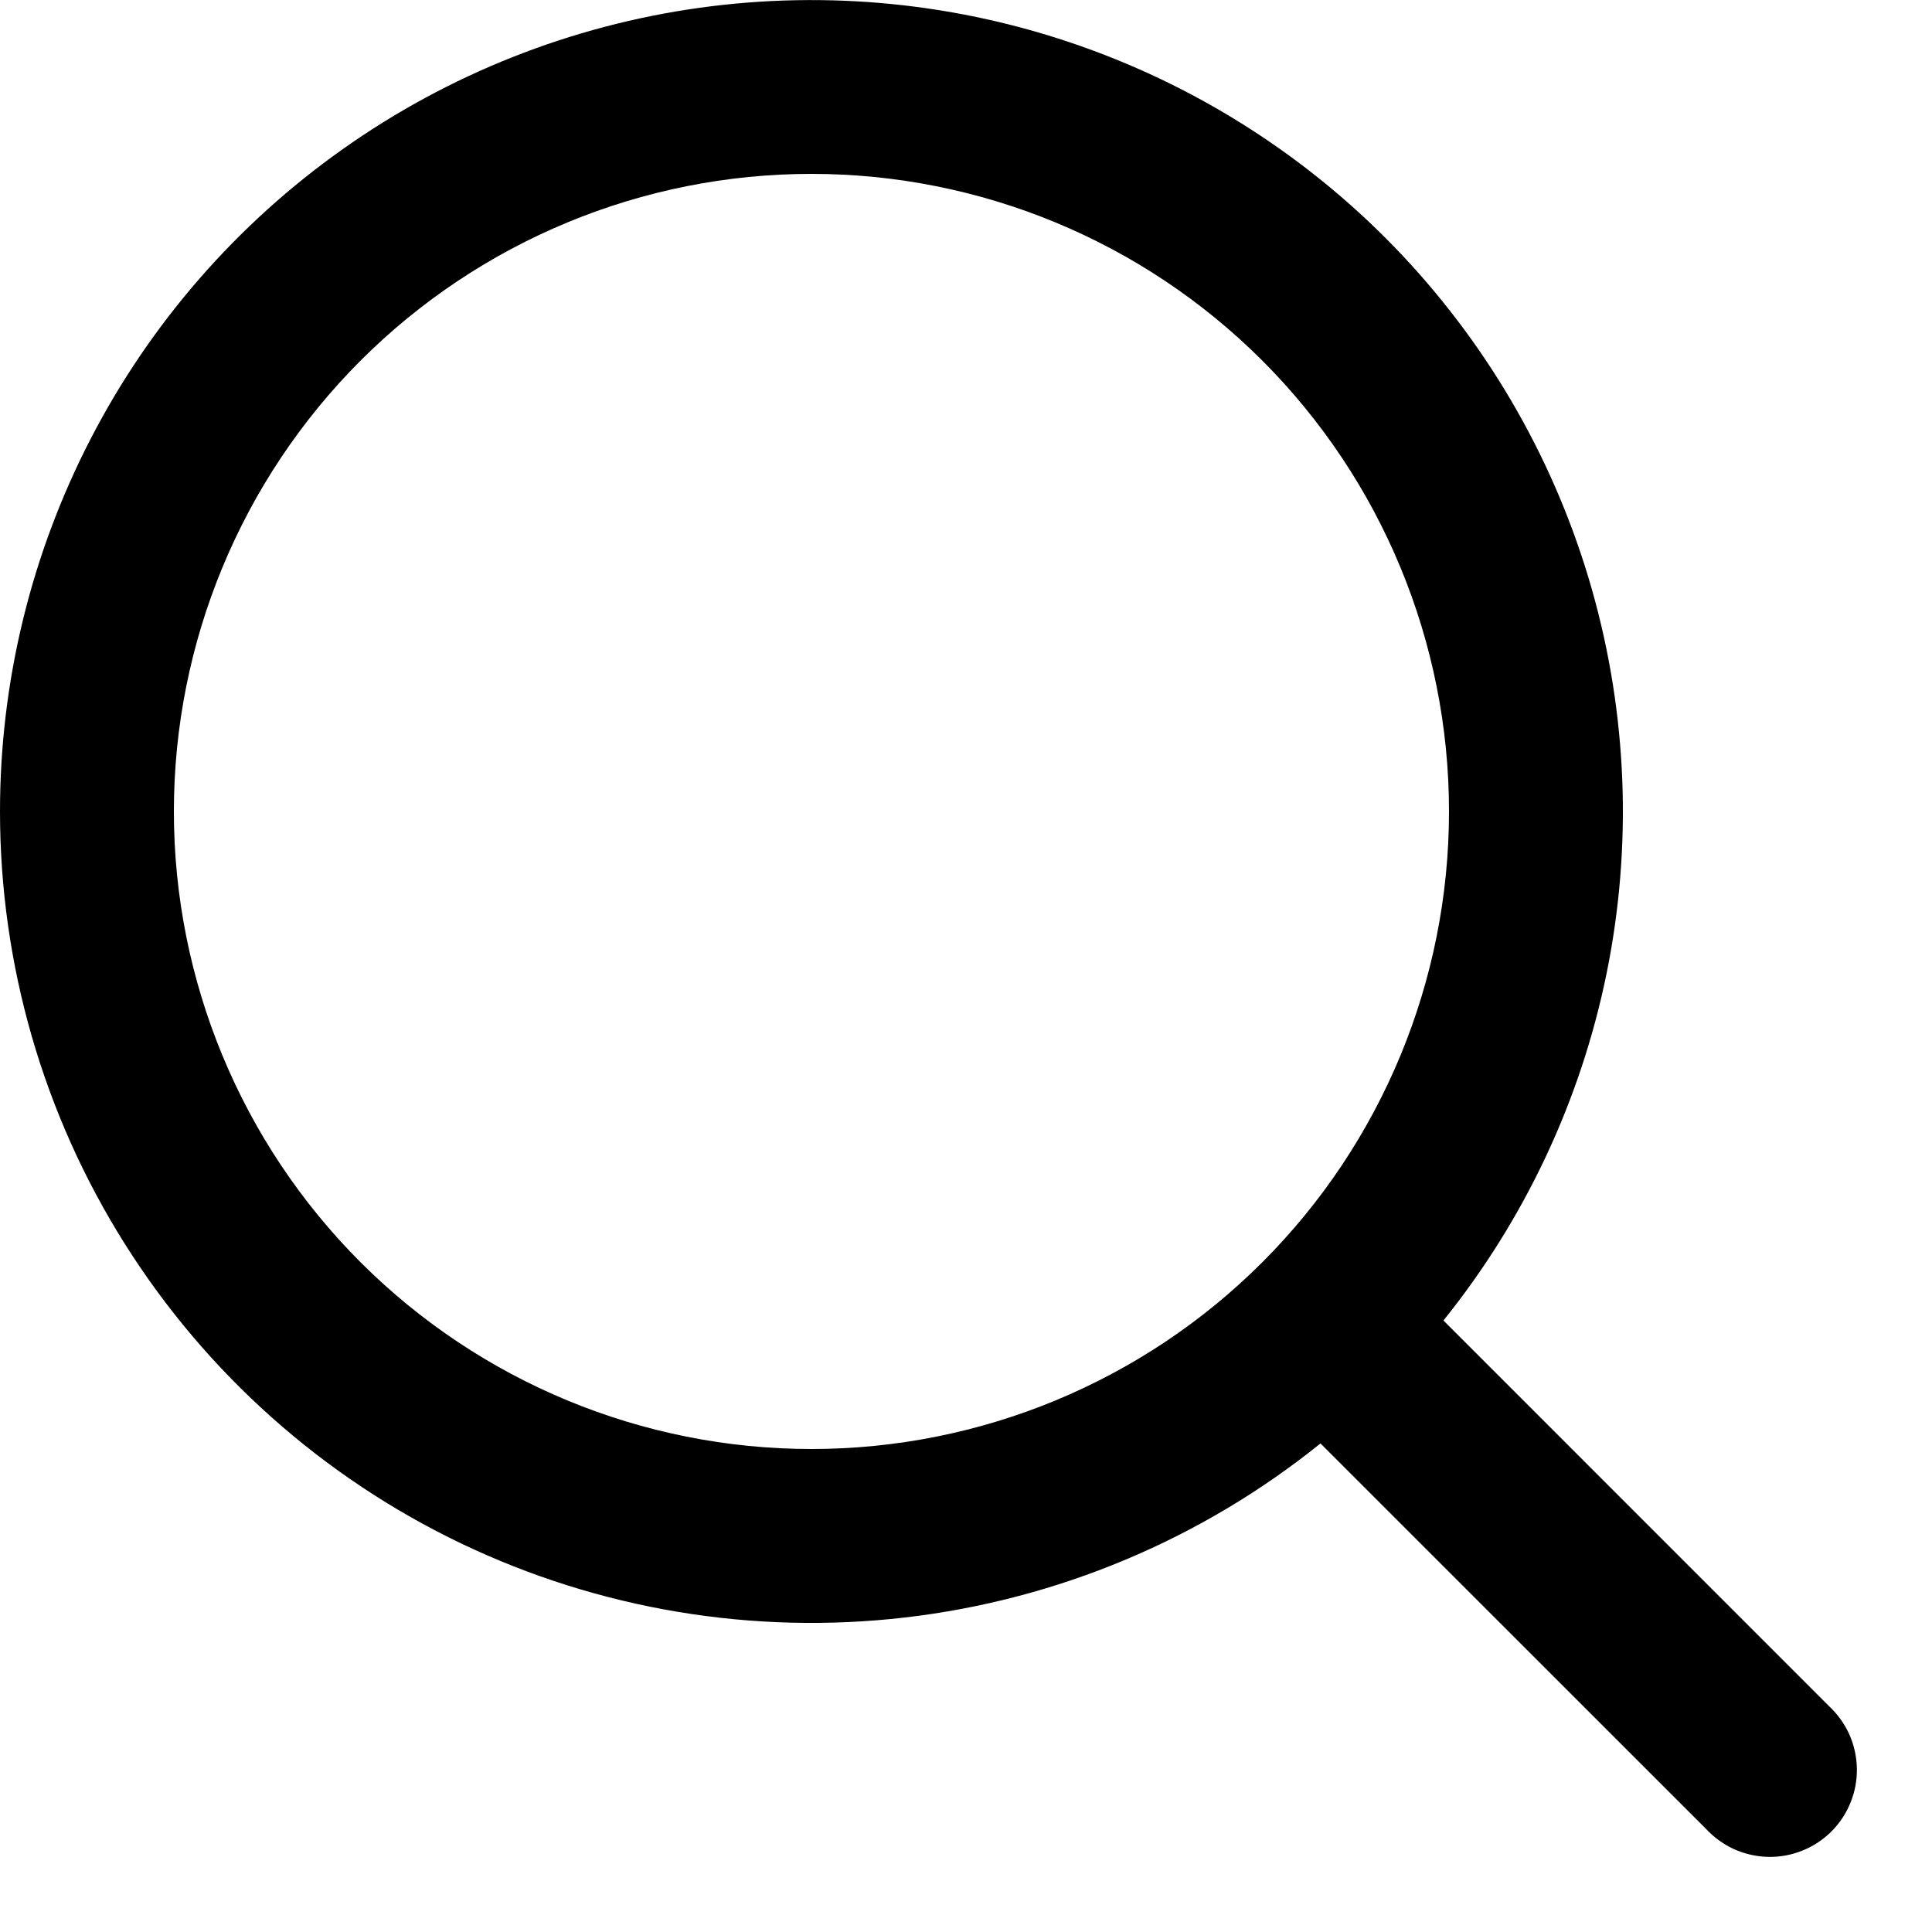
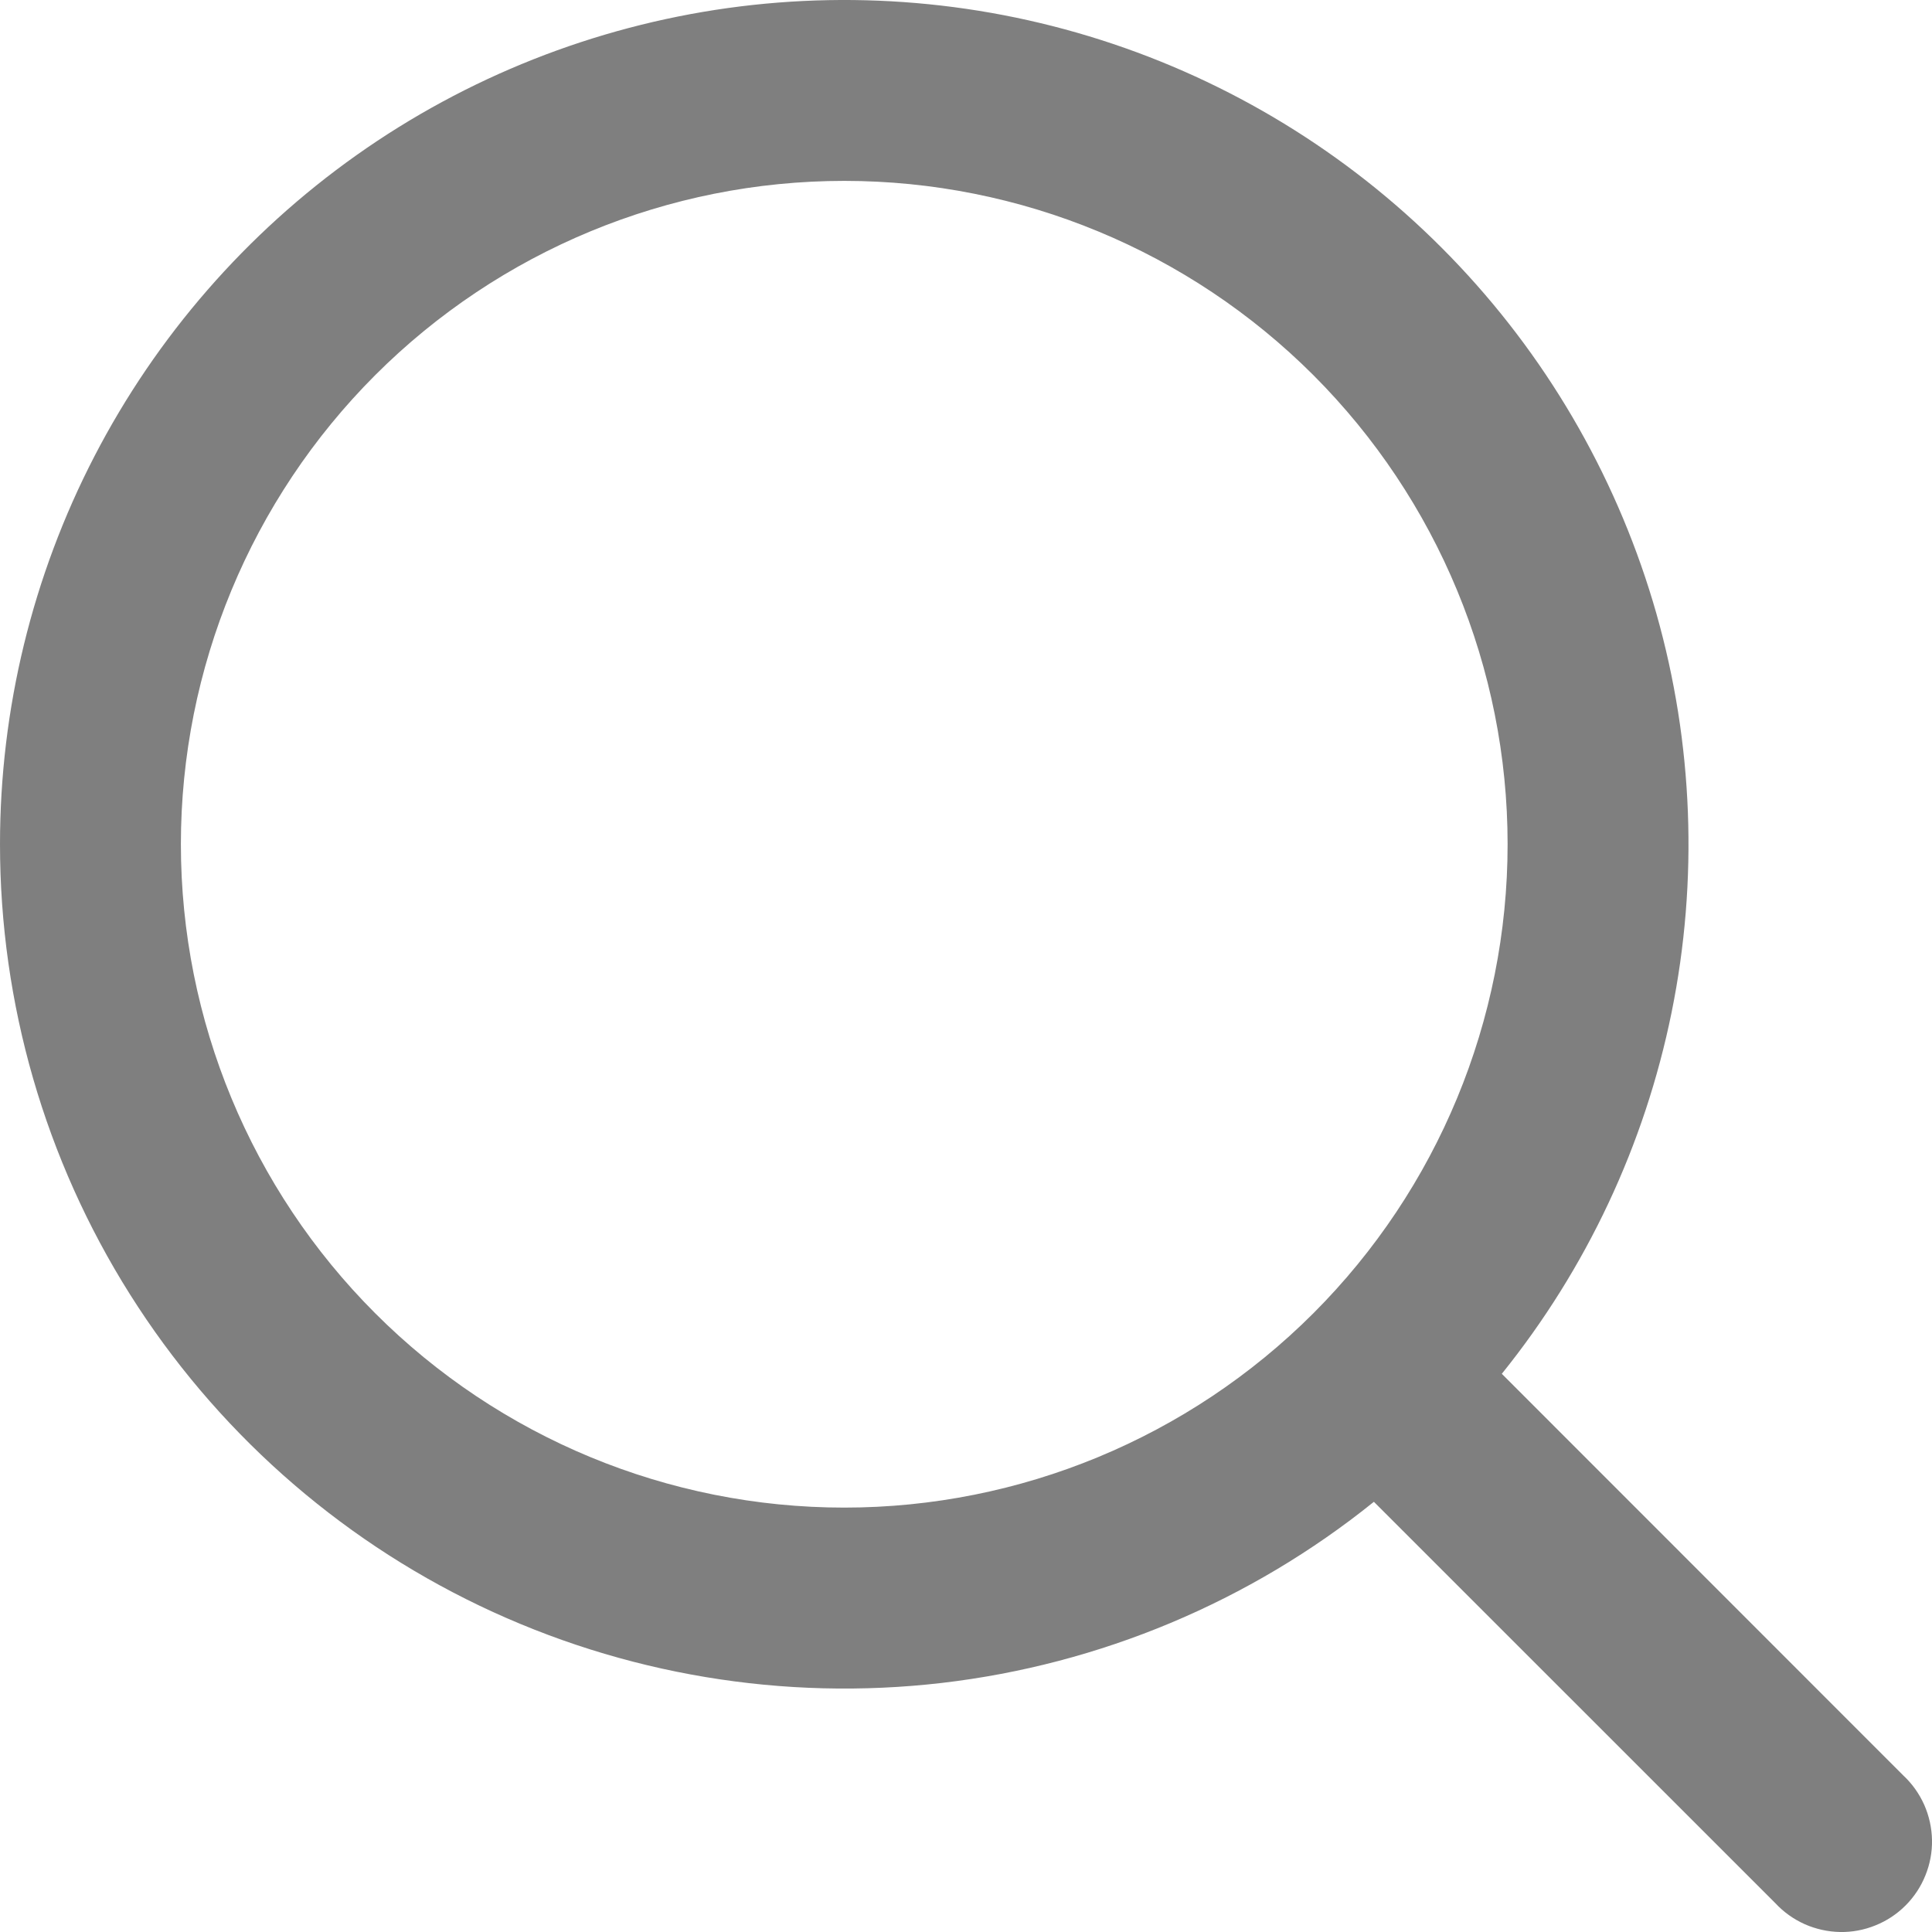
- <svg xmlns="http://www.w3.org/2000/svg" width="25" height="25" viewBox="0 0 25 25" fill="none">
-   <path fill-rule="evenodd" clip-rule="evenodd" d="M10.5 2.25C8.312 2.25 6.214 3.119 4.666 4.666C3.119 6.214 2.25 8.312 2.25 10.5C2.25 12.688 3.119 14.787 4.666 16.334C6.214 17.881 8.312 18.75 10.5 18.75C12.688 18.75 14.787 17.881 16.334 16.334C17.881 14.787 18.75 12.688 18.75 10.5C18.75 8.312 17.881 6.214 16.334 4.666C14.787 3.119 12.688 2.25 10.5 2.25ZM2.42392e-08 10.5C0 8.821 0.403 7.167 1.175 5.675C1.946 4.184 3.064 2.9 4.435 1.93C5.805 0.96 7.388 0.333 9.051 0.101C10.714 -0.13 12.409 0.04 13.992 0.599C15.575 1.157 17.002 2.087 18.152 3.31C19.301 4.534 20.141 6.015 20.6 7.63C21.059 9.245 21.124 10.947 20.79 12.592C20.455 14.238 19.731 15.779 18.678 17.087L23.67 22.08C23.78 22.183 23.869 22.307 23.931 22.445C23.992 22.583 24.025 22.732 24.028 22.883C24.031 23.034 24.003 23.184 23.946 23.324C23.89 23.465 23.805 23.592 23.699 23.699C23.592 23.805 23.465 23.89 23.324 23.946C23.184 24.003 23.034 24.031 22.883 24.028C22.732 24.025 22.583 23.992 22.445 23.931C22.307 23.869 22.183 23.78 22.08 23.67L17.087 18.678C15.544 19.921 13.681 20.701 11.713 20.93C9.746 21.159 7.754 20.827 5.967 19.972C4.18 19.117 2.672 17.773 1.616 16.097C0.56 14.421 -0 12.481 2.42392e-08 10.5Z" fill="black" />
+ <svg xmlns="http://www.w3.org/2000/svg" width="24" height="24" viewBox="0 0 24 24" fill="none">
+   <path fill-rule="evenodd" clip-rule="evenodd" d="M10.488 2.247C8.302 2.247 6.206 3.115 4.661 4.66C3.116 6.206 2.247 8.302 2.247 10.487C2.247 12.673 3.116 14.769 4.661 16.314C6.206 17.86 8.302 18.728 10.488 18.728C12.673 18.728 14.769 17.86 16.315 16.314C17.86 14.769 18.728 12.673 18.728 10.487C18.728 8.302 17.86 6.206 16.315 4.66C14.769 3.115 12.673 2.247 10.488 2.247ZM2.42109e-08 10.487C0 8.81 0.402 7.158 1.173 5.668C1.944 4.179 3.061 2.896 4.429 1.927C5.798 0.958 7.38 0.332 9.041 0.1C10.702 -0.131 12.394 0.039 13.976 0.597C15.557 1.155 16.982 2.084 18.13 3.306C19.279 4.528 20.117 6.008 20.576 7.621C21.034 9.234 21.099 10.934 20.765 12.577C20.431 14.221 19.708 15.76 18.656 17.066L23.642 22.054C23.753 22.157 23.841 22.281 23.903 22.419C23.964 22.557 23.997 22.706 24 22.857C24.003 23.007 23.975 23.157 23.918 23.297C23.862 23.437 23.778 23.564 23.671 23.671C23.564 23.778 23.437 23.862 23.297 23.918C23.157 23.975 23.007 24.003 22.857 24C22.706 23.997 22.557 23.964 22.419 23.903C22.281 23.841 22.157 23.753 22.054 23.642L17.067 18.656C15.526 19.897 13.665 20.677 11.7 20.906C9.735 21.134 7.745 20.802 5.96 19.948C4.175 19.094 2.669 17.752 1.614 16.078C0.559 14.404 -0 12.466 2.42109e-08 10.487Z" fill="black" fill-opacity="0.5" />
</svg>
